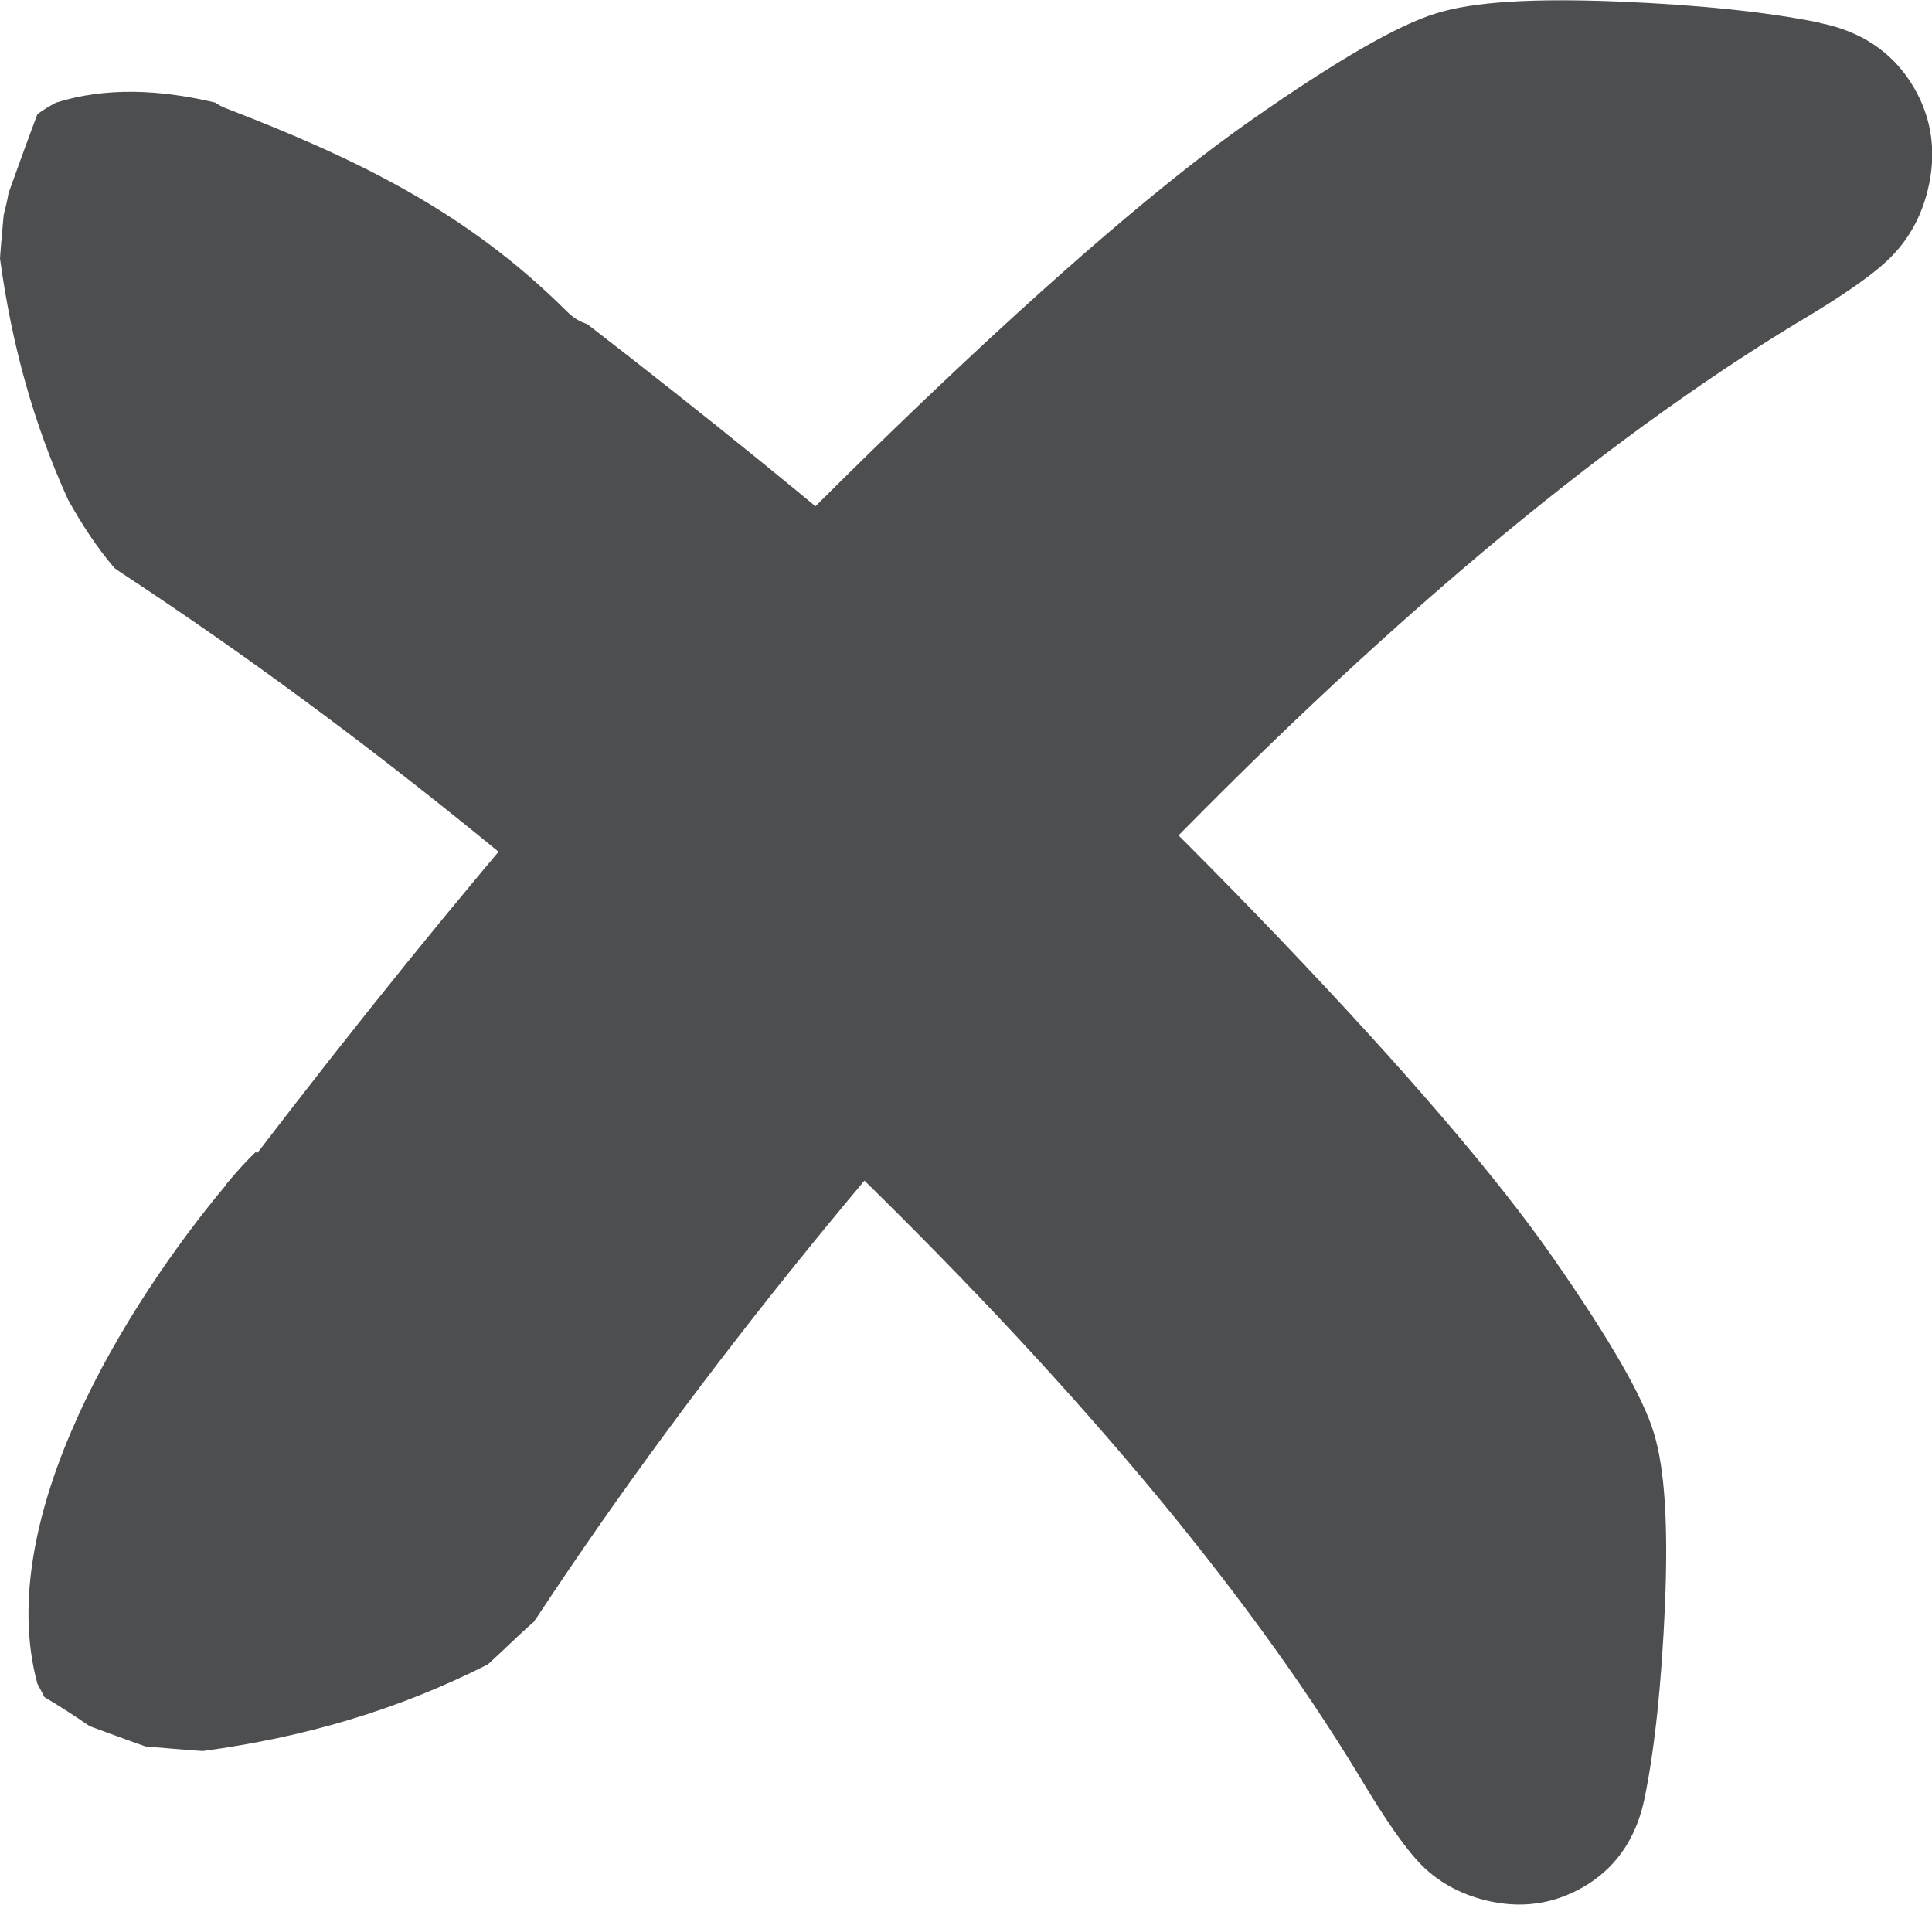
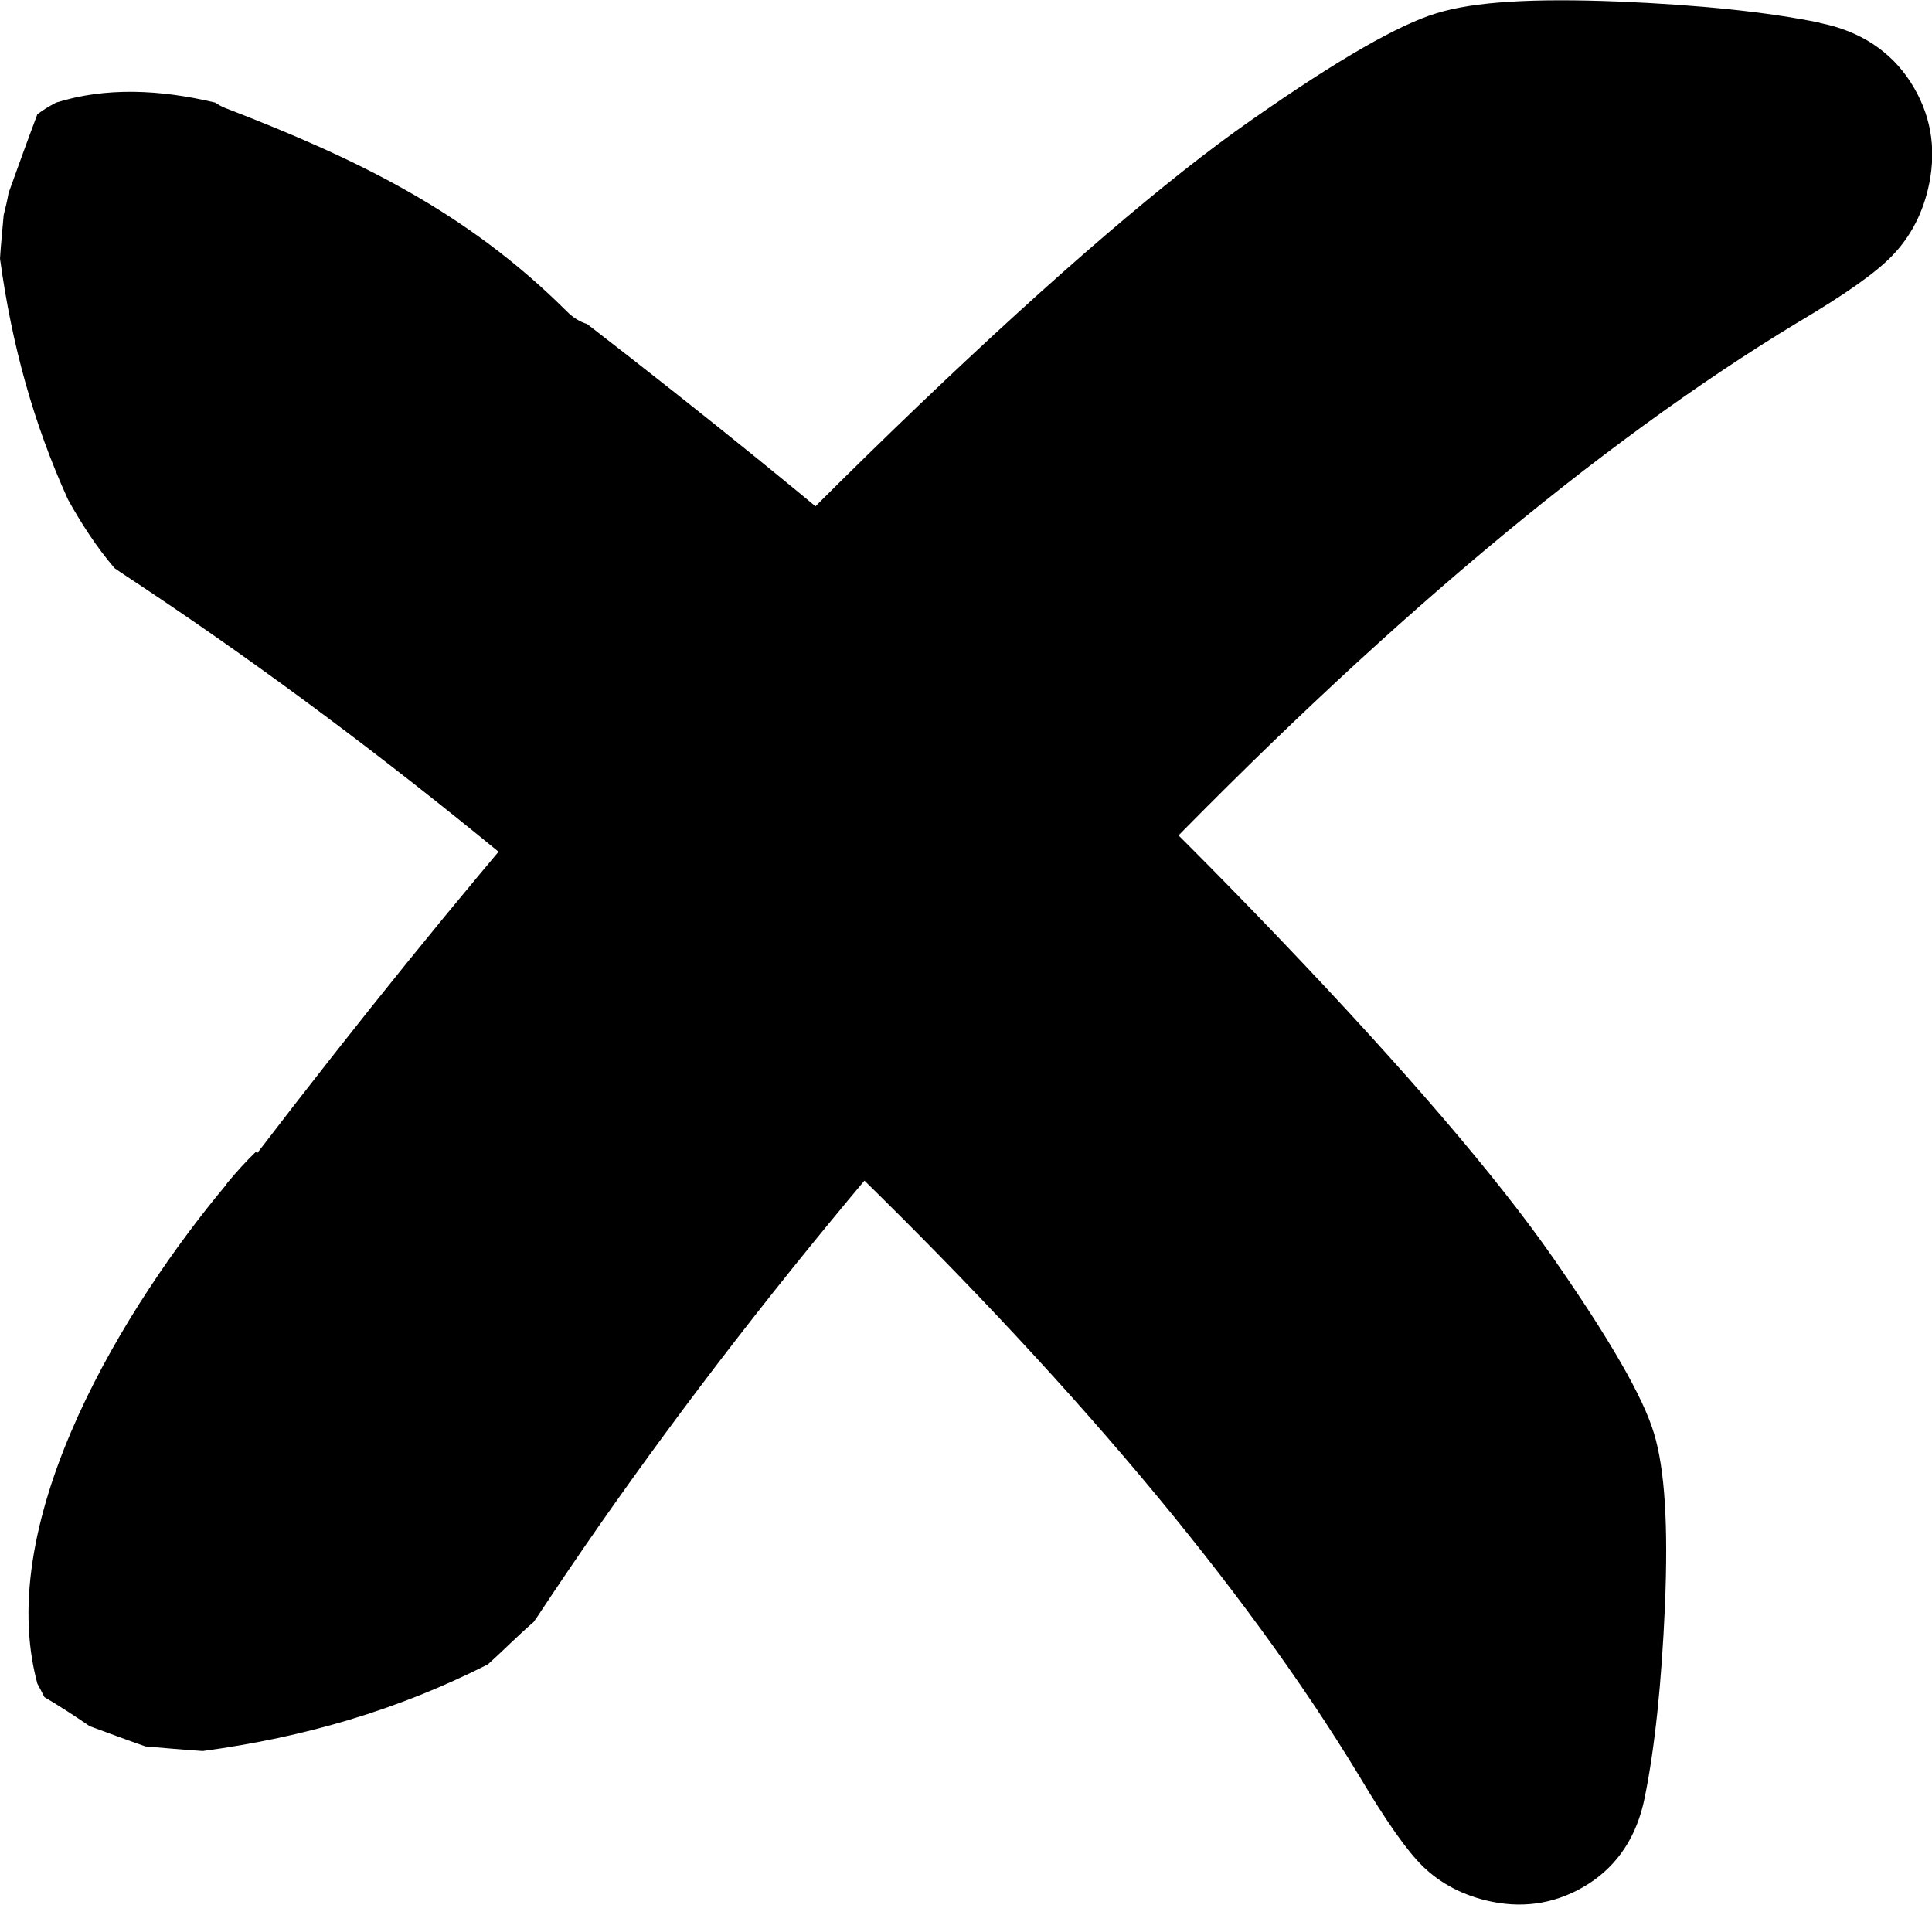
<svg xmlns="http://www.w3.org/2000/svg" id="Layer_2" data-name="Layer 2" viewBox="0 0 63.08 62.19">
  <defs>
    <style>
      .cls-1 {
        fill: #4d4e50;
      }
    </style>
  </defs>
  <g id="Object">
    <g>
-       <path class="cls-1" d="m59.41.74c-1.71-.35-3.92-.58-6.57-.69-2.76-.11-4.7,0-5.93.38-1.23.37-3.21,1.5-6.04,3.48-2.74,1.91-6.4,5.05-10.87,9.32-4.45,4.26-8.48,8.46-11.95,12.5-3.12,3.61-6.36,7.62-9.66,11.93-.01-.02-.02-.04-.03-.06-.33.32-.63.65-.92,1-.03.03-.05.07-.08.11-3.18,3.81-7.61,10.84-6.14,16.26.08.14.15.29.23.44.51.3,1,.62,1.48.95.61.22,1.21.45,1.82.66.62.05,1.24.11,1.87.15,3.33-.45,6.37-1.34,9.31-2.83.51-.46.98-.94,1.5-1.39.04-.06.07-.11.11-.16,5.27-7.99,11.89-16.14,19.66-24.2,7.75-8.04,14.97-14.11,21.46-18.04,1.59-.94,2.58-1.64,3.12-2.2.61-.63,1.02-1.42,1.21-2.36.24-1.19.04-2.3-.61-3.31-.65-1.01-1.65-1.67-2.96-1.93Z" />
-       <path class="cls-1" d="m50.69,41.04c-1.82-2.61-4.8-6.09-8.87-10.35-4.05-4.24-8.05-8.07-11.9-11.38-3.27-2.82-6.89-5.75-10.75-8.73-.23-.07-.45-.2-.66-.41-3.27-3.26-6.85-4.98-11.12-6.63-.14-.05-.26-.12-.36-.19-1.8-.43-3.58-.51-5.2,0-.21.11-.41.23-.61.38-.32.85-.63,1.71-.94,2.57-.04.24-.1.48-.16.72-.04.47-.09.95-.12,1.42.38,2.8,1.09,5.38,2.22,7.87.44.79.93,1.55,1.52,2.24.14.1.28.19.43.29,7.61,5.02,15.36,11.32,23.03,18.71,7.65,7.38,13.43,14.25,17.17,20.42.9,1.51,1.56,2.45,2.09,2.97.6.58,1.36.97,2.25,1.15,1.13.23,2.19.03,3.15-.58.97-.62,1.59-1.57,1.84-2.82.33-1.62.55-3.73.66-6.25.11-2.63,0-4.47-.36-5.65-.35-1.17-1.43-3.05-3.31-5.75Z" />
+       <path className="cls-1" d="m59.41.74c-1.71-.35-3.92-.58-6.57-.69-2.76-.11-4.7,0-5.93.38-1.23.37-3.21,1.5-6.04,3.48-2.74,1.91-6.4,5.05-10.87,9.32-4.45,4.26-8.48,8.46-11.95,12.5-3.12,3.61-6.36,7.62-9.66,11.93-.01-.02-.02-.04-.03-.06-.33.32-.63.65-.92,1-.03.03-.05.07-.08.11-3.18,3.81-7.61,10.84-6.14,16.26.08.14.15.29.23.44.51.3,1,.62,1.48.95.61.22,1.21.45,1.82.66.62.05,1.24.11,1.87.15,3.33-.45,6.37-1.34,9.31-2.83.51-.46.98-.94,1.5-1.39.04-.06.07-.11.11-.16,5.27-7.99,11.89-16.14,19.66-24.2,7.75-8.04,14.97-14.11,21.46-18.04,1.59-.94,2.58-1.64,3.12-2.2.61-.63,1.02-1.42,1.21-2.36.24-1.19.04-2.3-.61-3.31-.65-1.01-1.65-1.67-2.96-1.93Z" />
+       <path className="cls-1" d="m50.69,41.04c-1.82-2.61-4.8-6.09-8.87-10.35-4.05-4.24-8.05-8.07-11.9-11.38-3.27-2.82-6.89-5.75-10.75-8.73-.23-.07-.45-.2-.66-.41-3.27-3.26-6.85-4.98-11.12-6.63-.14-.05-.26-.12-.36-.19-1.8-.43-3.58-.51-5.2,0-.21.11-.41.23-.61.38-.32.85-.63,1.71-.94,2.57-.04.24-.1.48-.16.72-.04.47-.09.95-.12,1.42.38,2.8,1.09,5.38,2.22,7.87.44.79.93,1.55,1.52,2.24.14.1.28.19.43.29,7.61,5.02,15.36,11.32,23.03,18.71,7.65,7.38,13.43,14.25,17.17,20.42.9,1.51,1.56,2.45,2.09,2.97.6.58,1.36.97,2.25,1.15,1.13.23,2.19.03,3.15-.58.97-.62,1.59-1.57,1.84-2.82.33-1.62.55-3.73.66-6.25.11-2.63,0-4.47-.36-5.65-.35-1.17-1.43-3.05-3.31-5.75Z" />
    </g>
  </g>
</svg>
